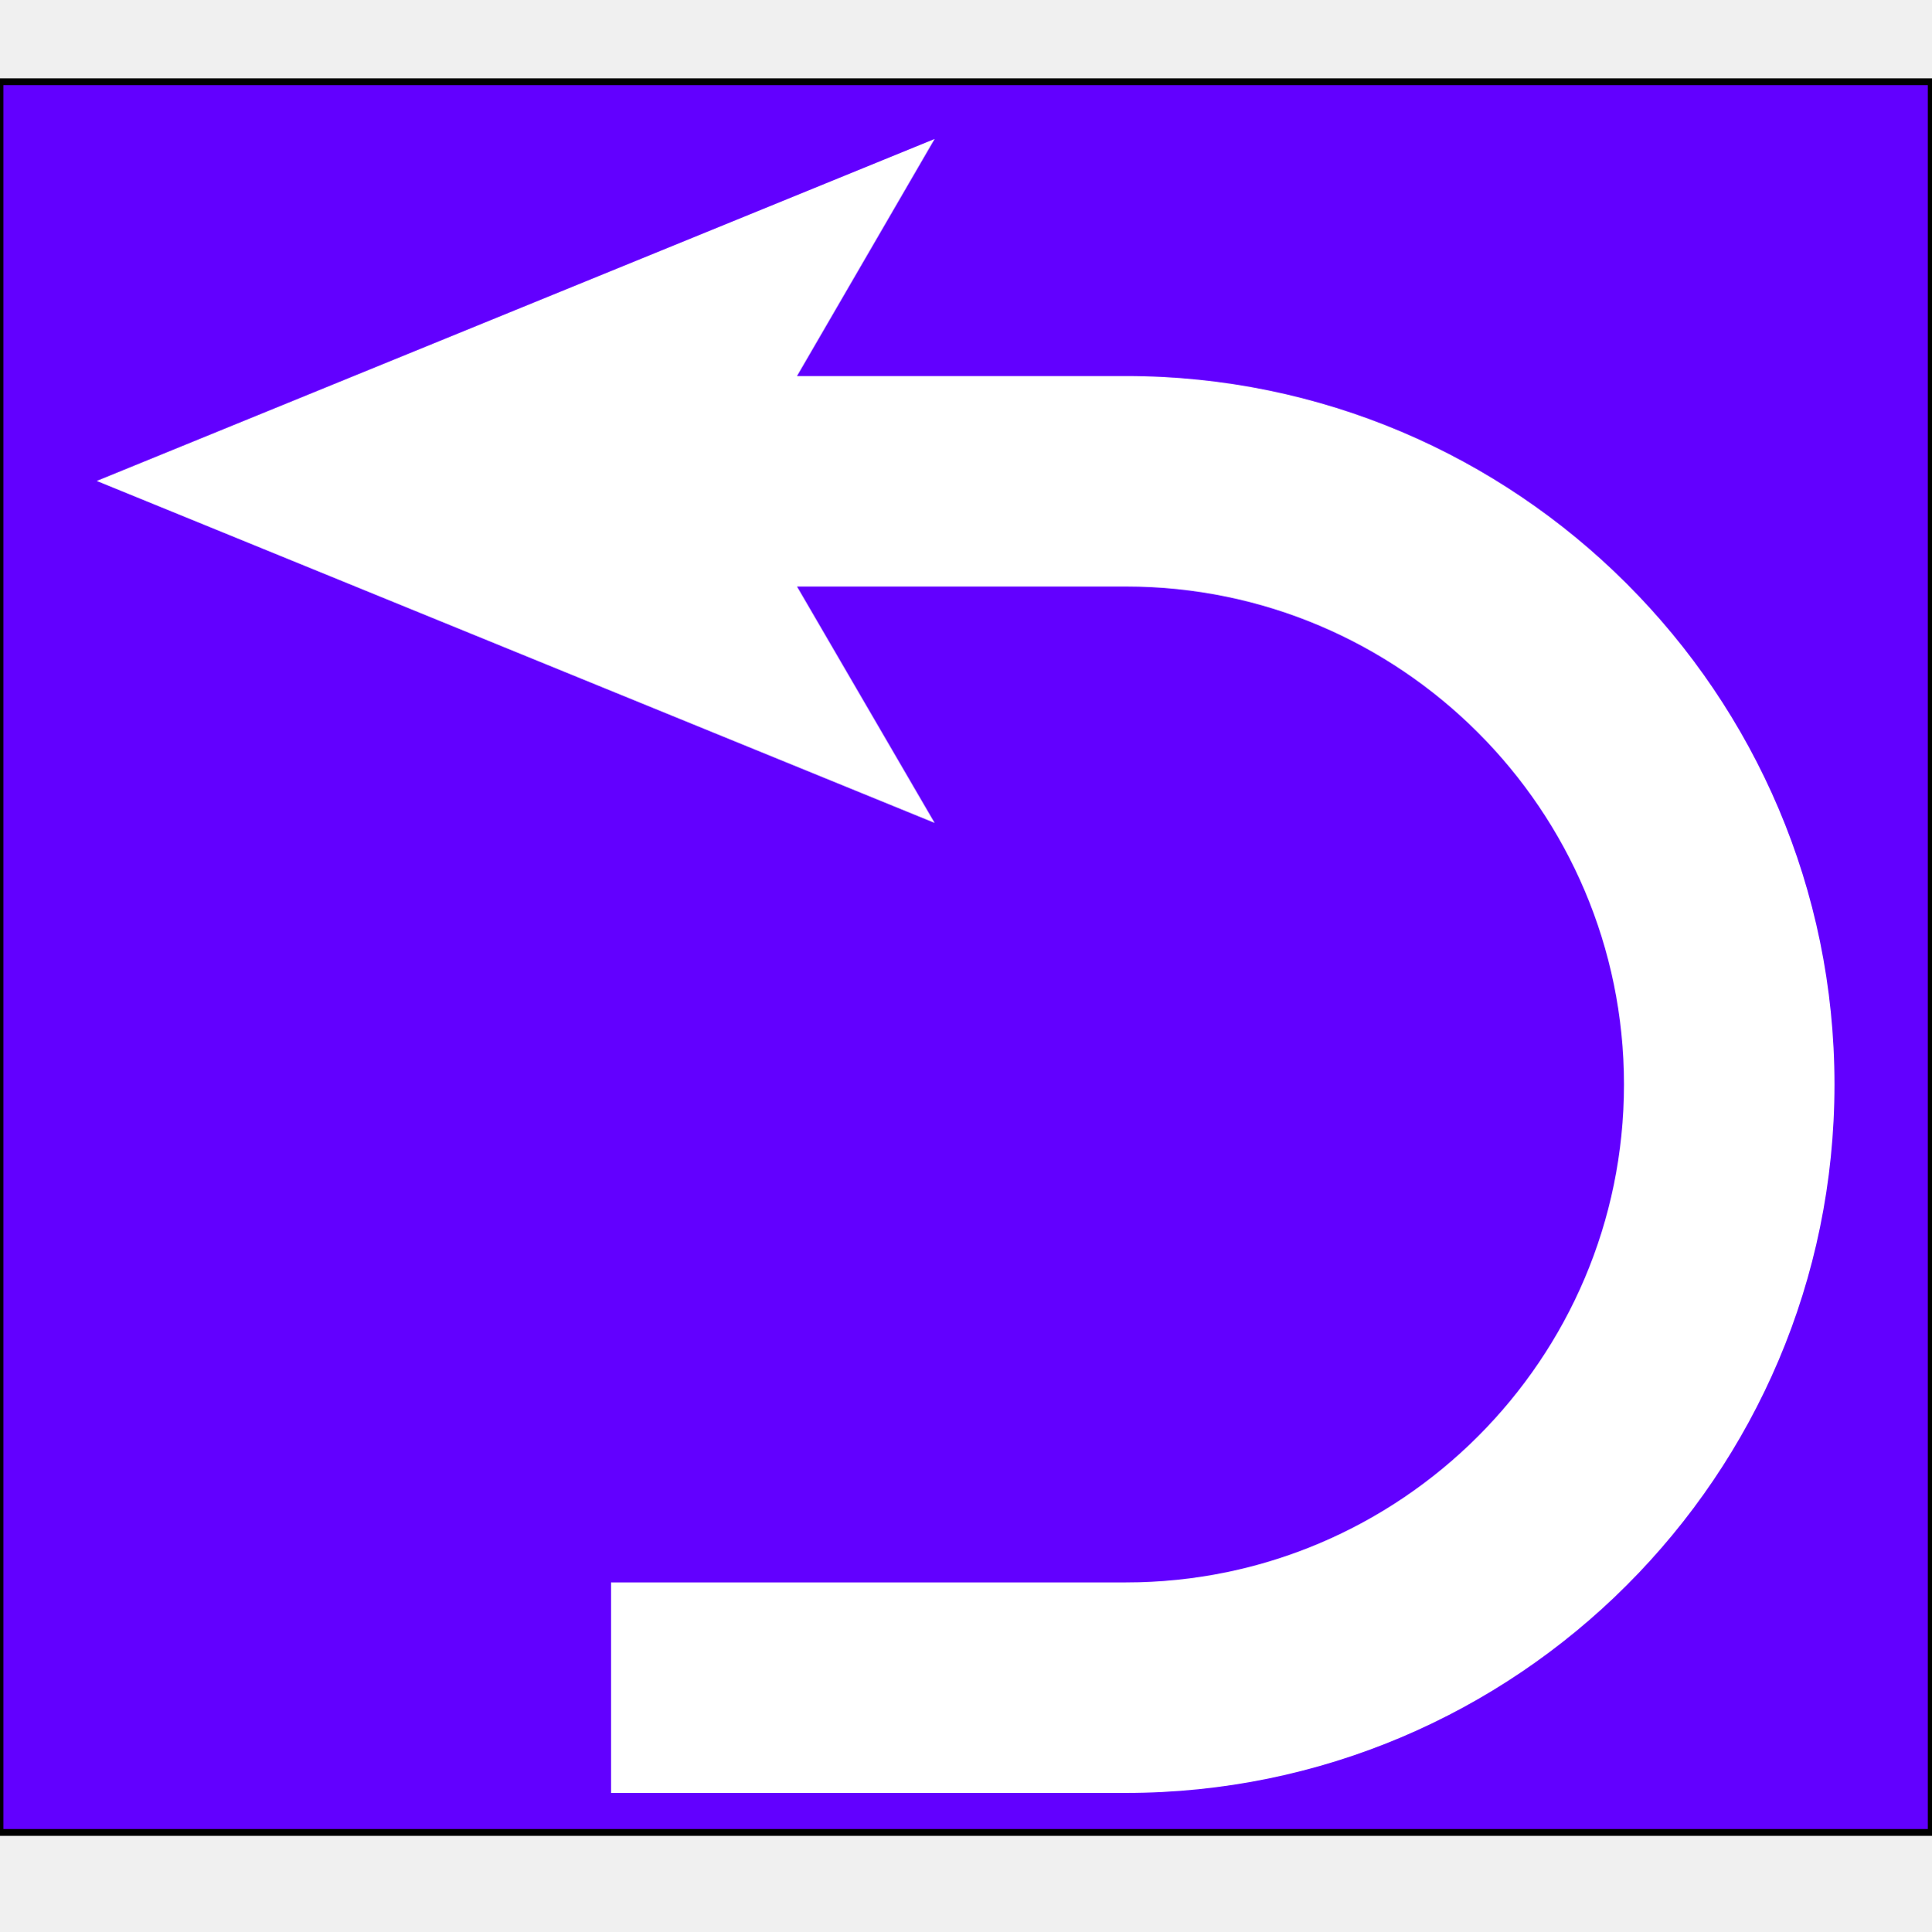
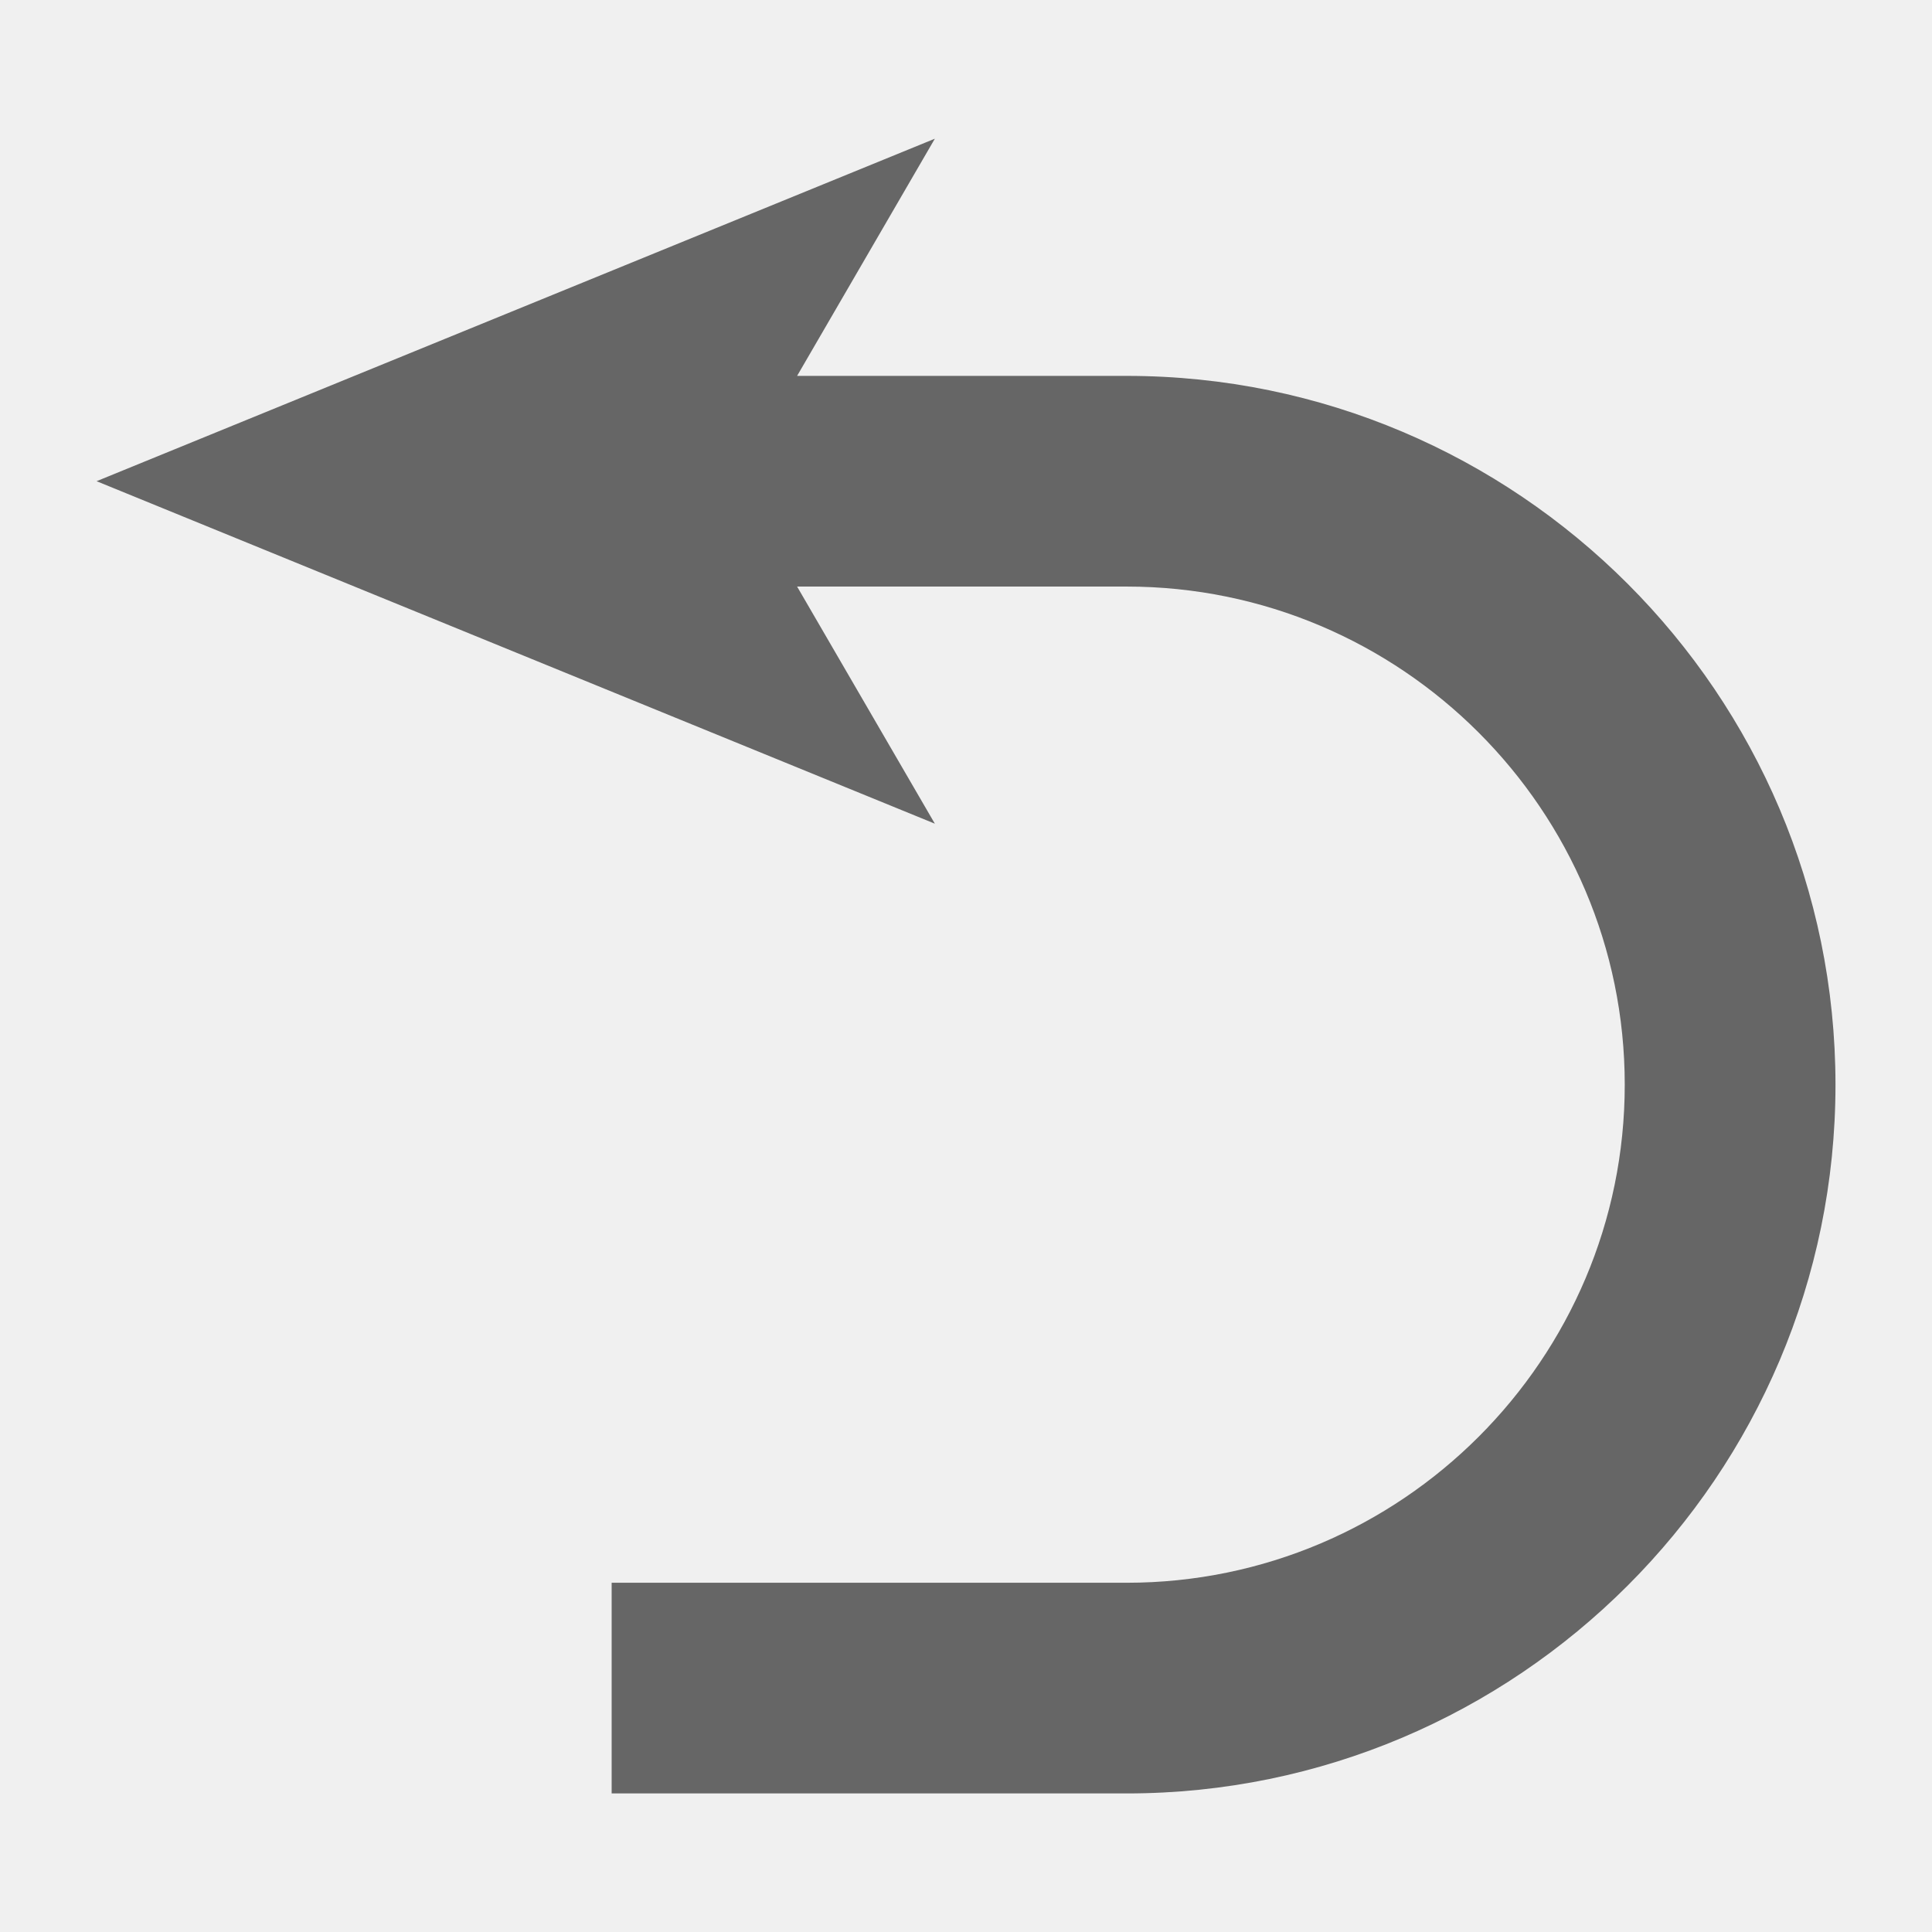
- <svg xmlns="http://www.w3.org/2000/svg" version="1.1" id="レイヤー_1" x="0px" y="0px" viewBox="0 0 283.5 283.5" style="enable-background:new 0 0 283.5 283.5;" xml:space="preserve">
+ <svg xmlns="http://www.w3.org/2000/svg" version="1.1" x="0px" y="0px" viewBox="0 0 283.46 283.46" style="enable-background:new 0 0 283.46 283.46;" xml:space="preserve">
  <style type="text/css">
- 	.st0{fill:#6200FF;stroke:#000000;stroke-miterlimit:10;}
- 	.st1{fill:#FFFFFF;}
+ 	.st0{fill:none;}
+ 	.st1{fill:#666666;}
+ 	.st2{fill:#E4E6E6;}
+ 	.st3{fill:#FFFFFF;}
</style>
-   <g id="レイヤー_2_00000015347213175345646220000007106172342993431183_">
+   <g id="レイヤー_2">
</g>
-   <rect y="12" class="st0" width="283.5" height="257" />
-   <g id="レイヤー_1_00000027601478512077760500000000537095529459423368_">
-     <path class="st1" d="M165.3,55.2H117l20.2-34.8l-123,50.2l123,50.2L117,86.1h48.3c40.3,0,73.1,32.8,73.1,73.1s-32.8,73.1-73.1,73.1   H89.7v30.9h75.6c57.3,0,104-46.6,104-104C269.3,101.8,222.6,55.2,165.3,55.2z" />
+   <g id="レイヤー_1">
+     <path class="st1" d="M165.3,55.15h-48.35l20.21-34.8L14.17,70.6l122.99,50.25l-20.21-34.79h48.35c40.3,0,73.08,32.78,73.08,73.08   c0,40.3-32.78,73.08-73.08,73.08H89.74v30.91h75.57c57.34,0,103.99-46.65,103.99-103.99C269.29,101.8,222.64,55.15,165.3,55.15z" />
  </g>
</svg>
